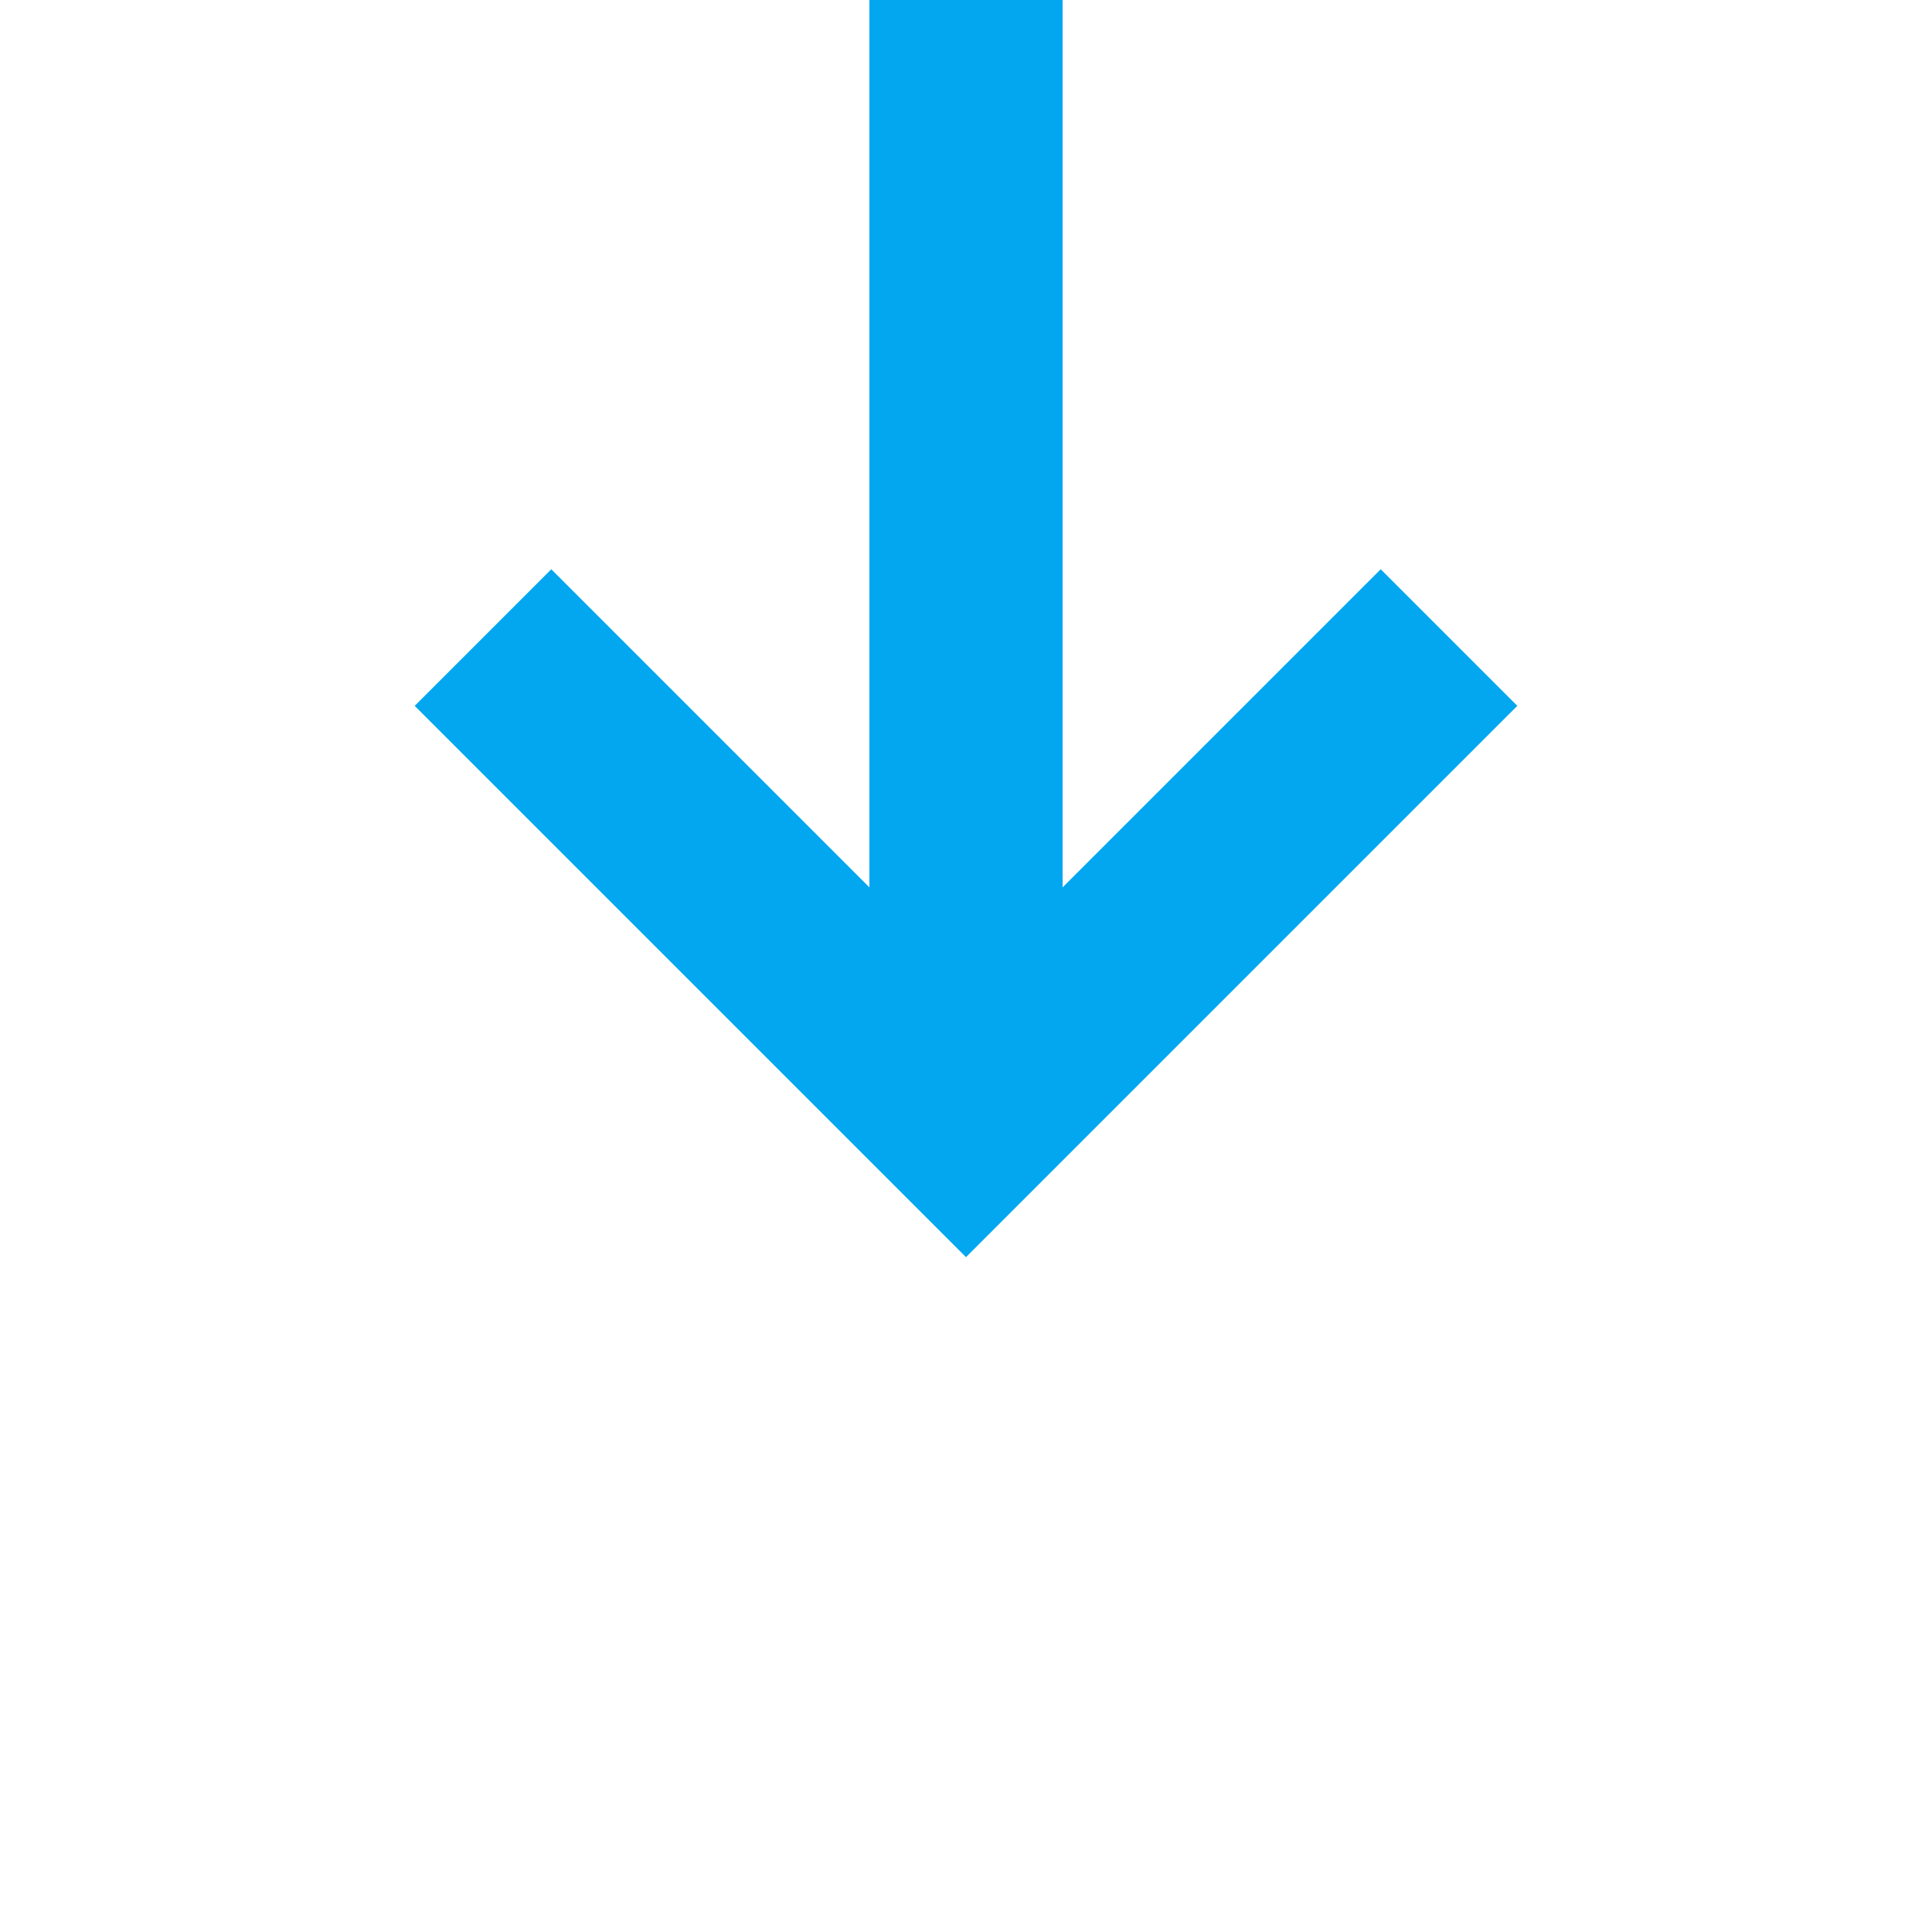
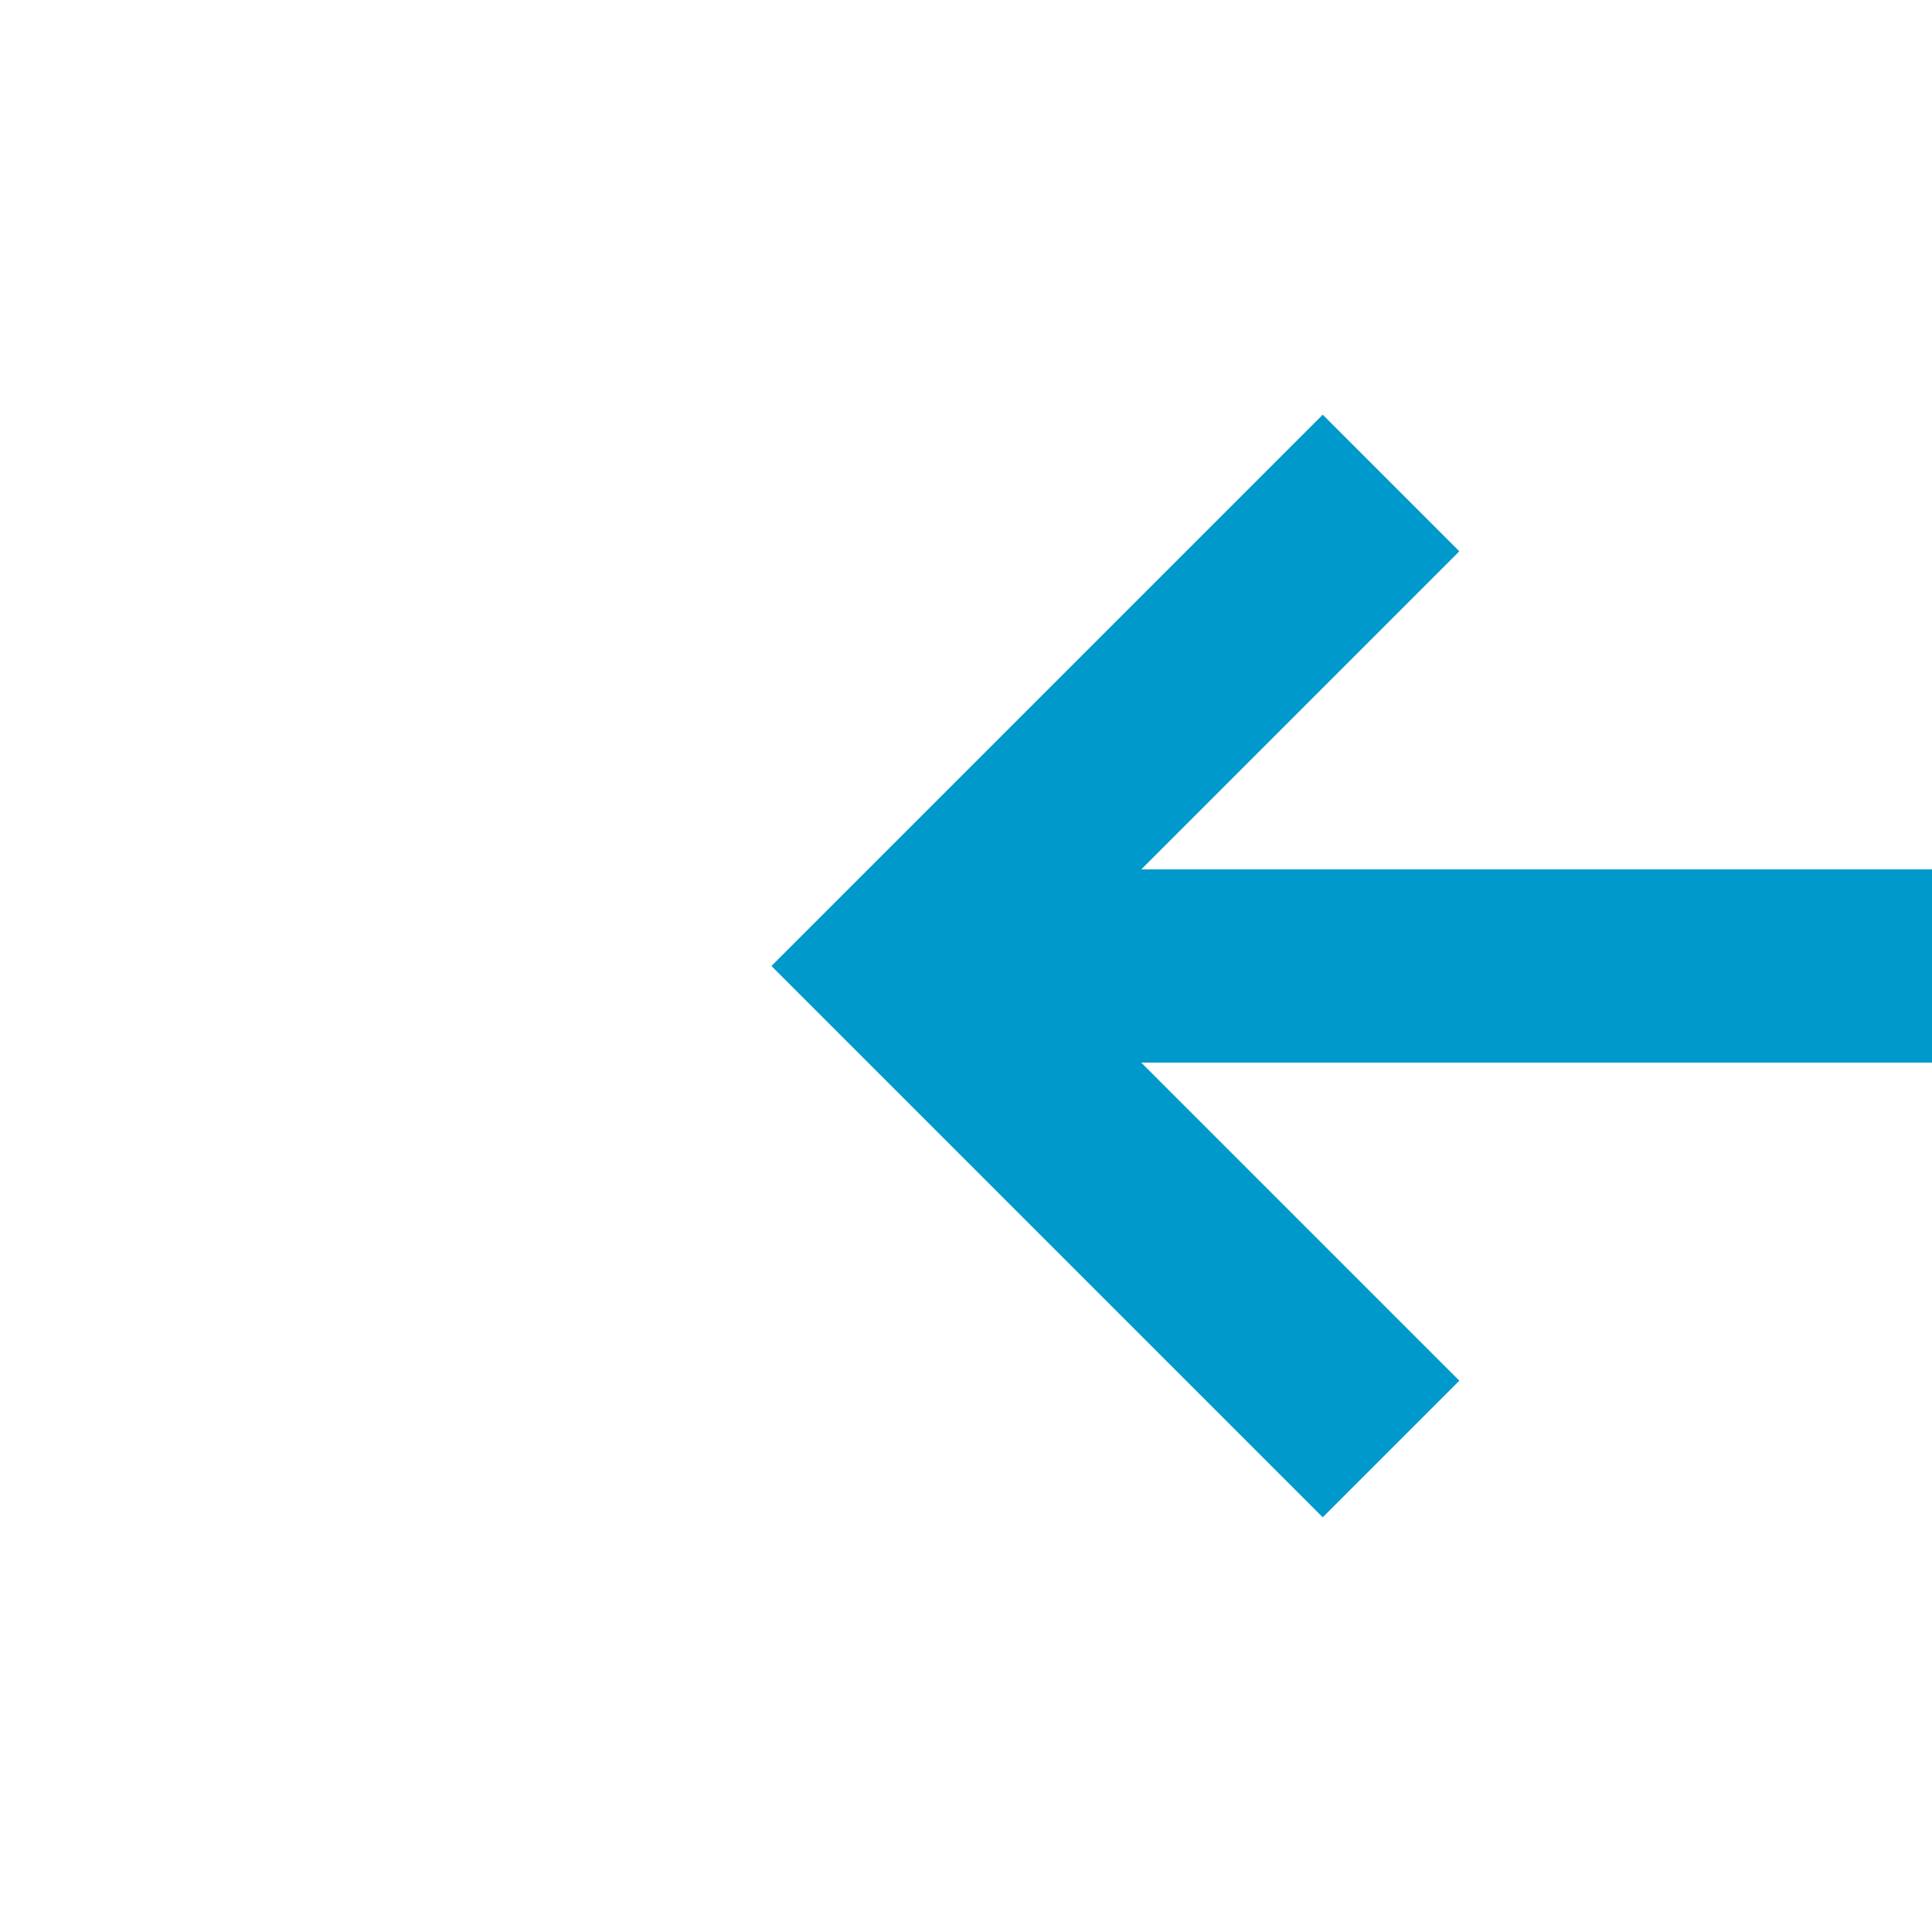
- <svg xmlns="http://www.w3.org/2000/svg" version="1.1" width="20px" height="20px" preserveAspectRatio="xMinYMid meet" viewBox="632 535  20 18">
-   <path d="M 642 511  L 642 545  " stroke-width="2" stroke="#02a7f0" fill="none" />
-   <path d="M 646.293 539.893  L 642 544.186  L 637.707 539.893  L 636.293 541.307  L 641.293 546.307  L 642 547.014  L 642.707 546.307  L 647.707 541.307  L 646.293 539.893  Z " fill-rule="nonzero" fill="#02a7f0" stroke="none" />
+ <svg xmlns="http://www.w3.org/2000/svg" version="1.1" width="20px" height="20px" preserveAspectRatio="xMinYMid meet" viewBox="653 1487  20 18">
+   <path d="M 883 1496  L 663 1496  " stroke-width="2" stroke="#0099cc" fill="none" />
+   <path d="M 668.107 1500.293  L 663.814 1496  L 668.107 1491.707  L 666.693 1490.293  L 661.693 1495.293  L 660.986 1496  L 661.693 1496.707  L 666.693 1501.707  L 668.107 1500.293  Z " fill-rule="nonzero" fill="#0099cc" stroke="none" />
</svg>
